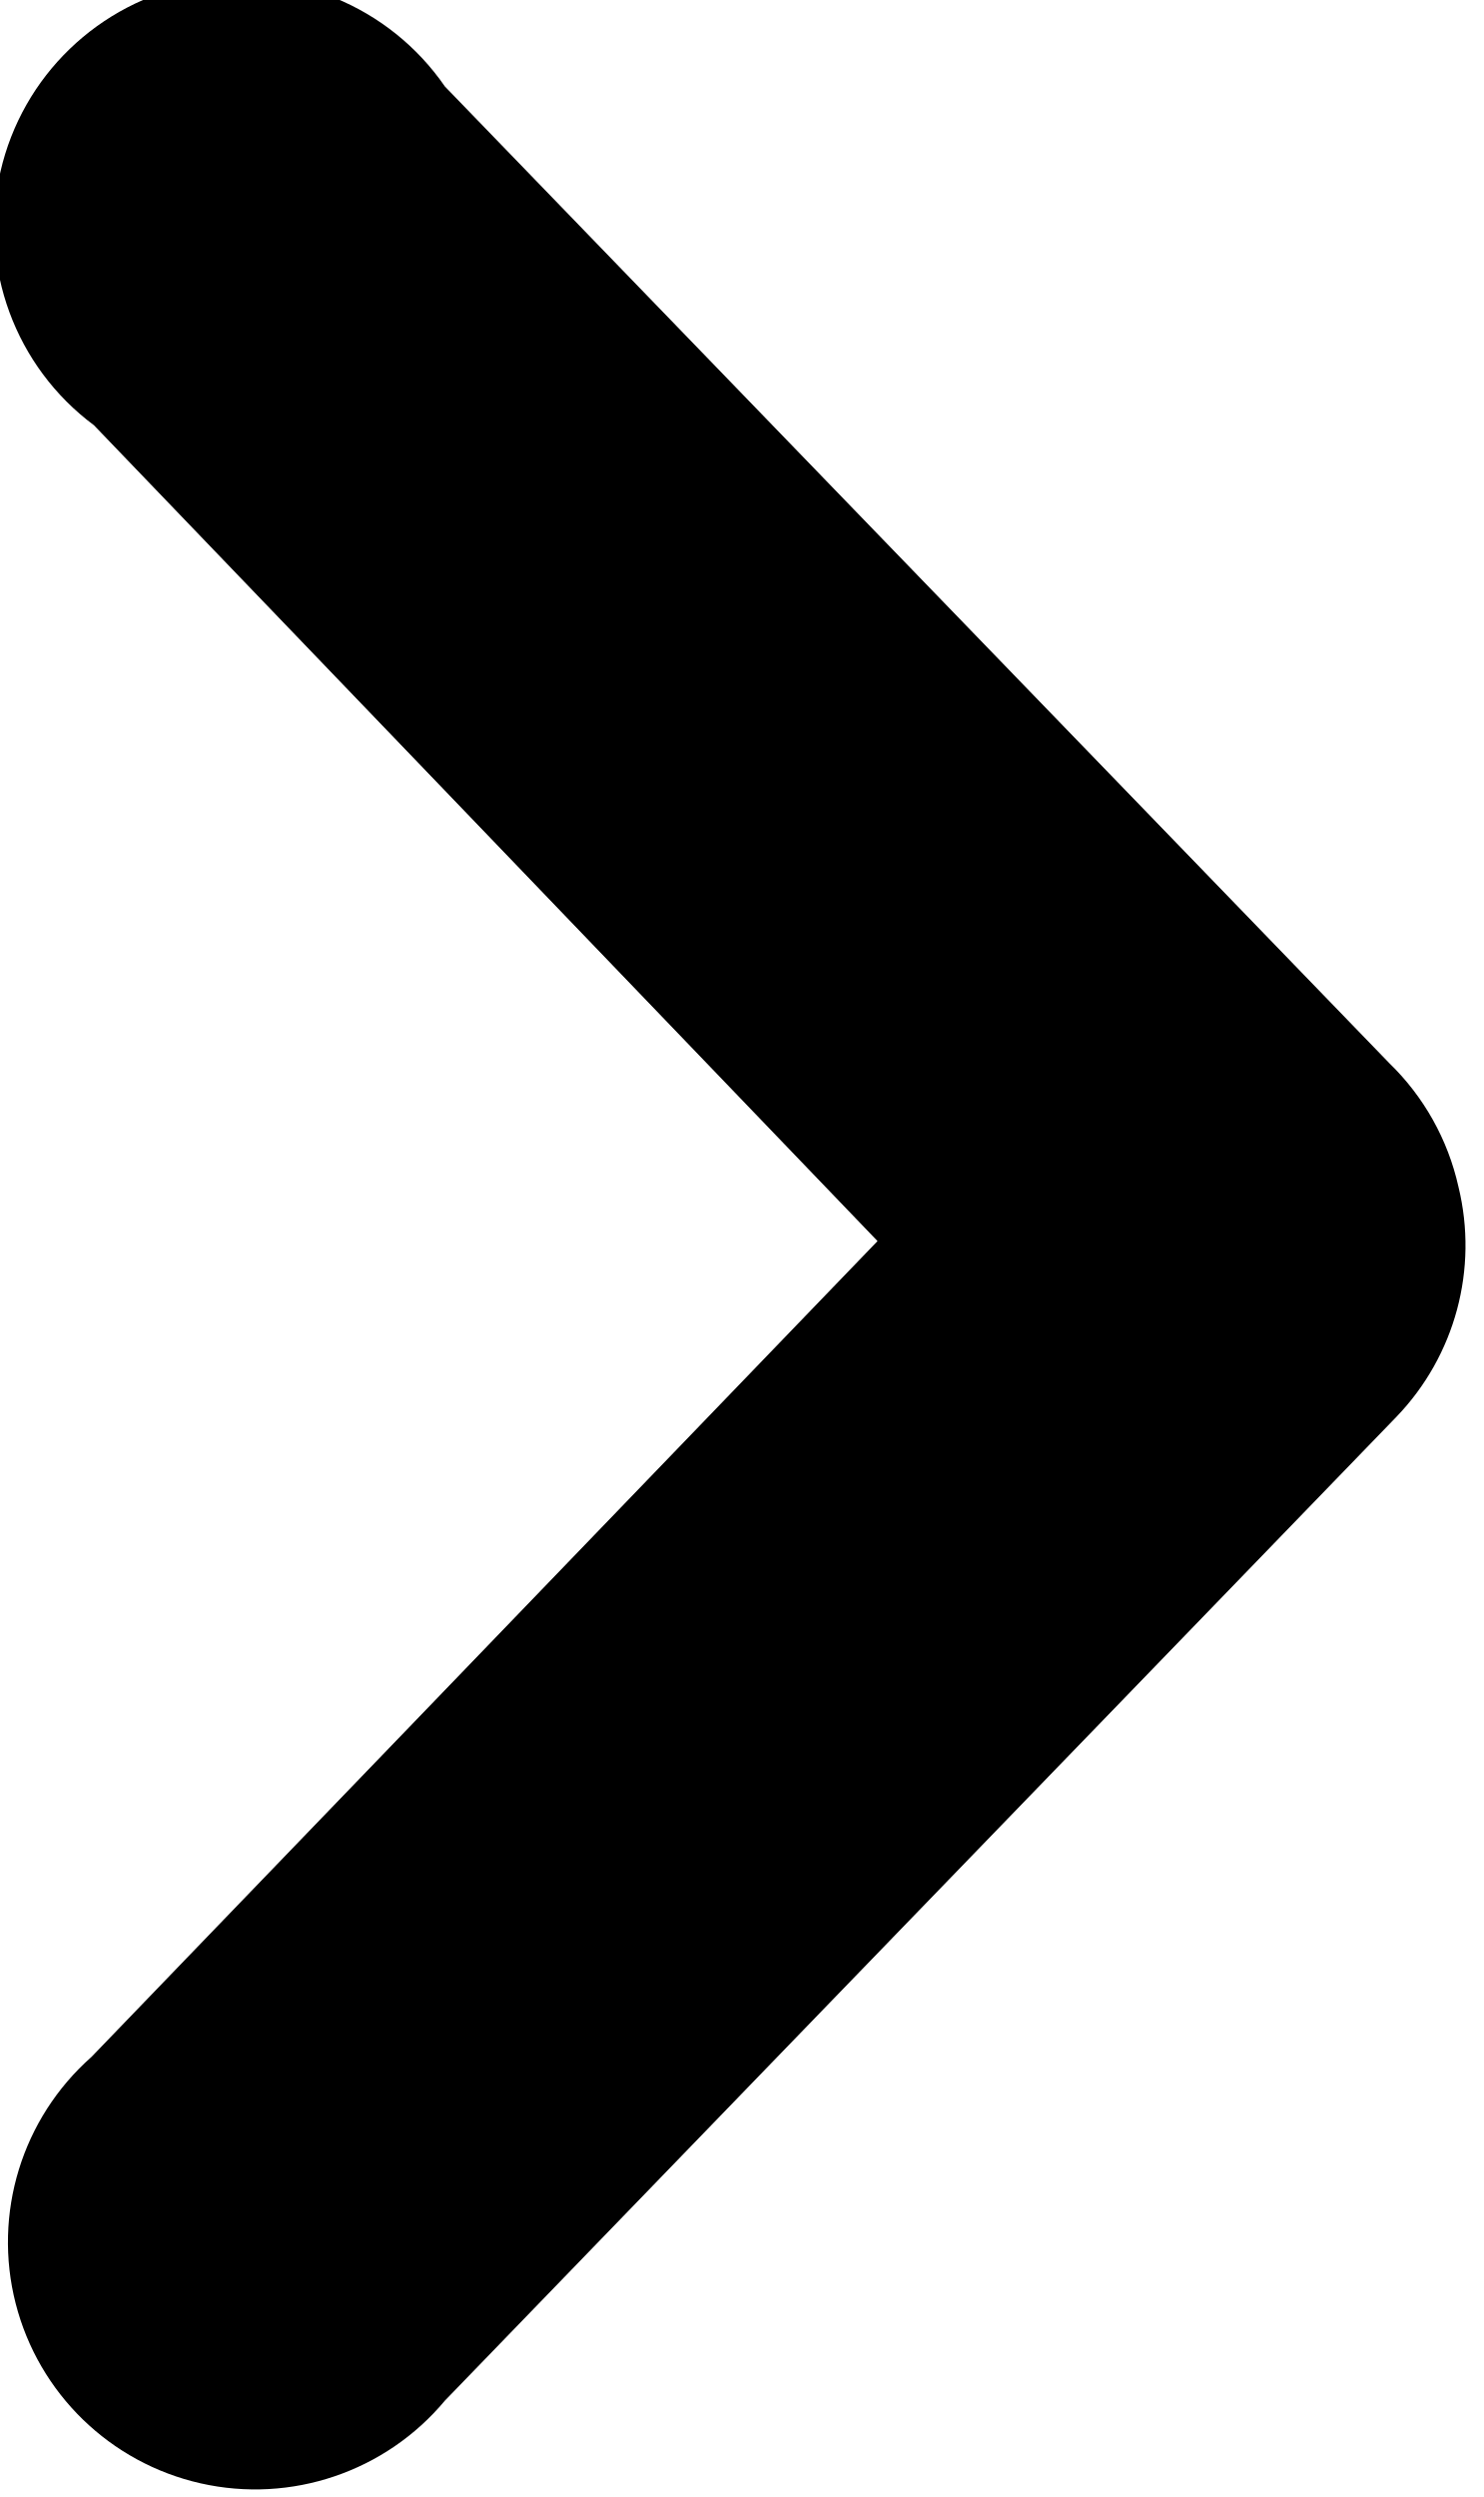
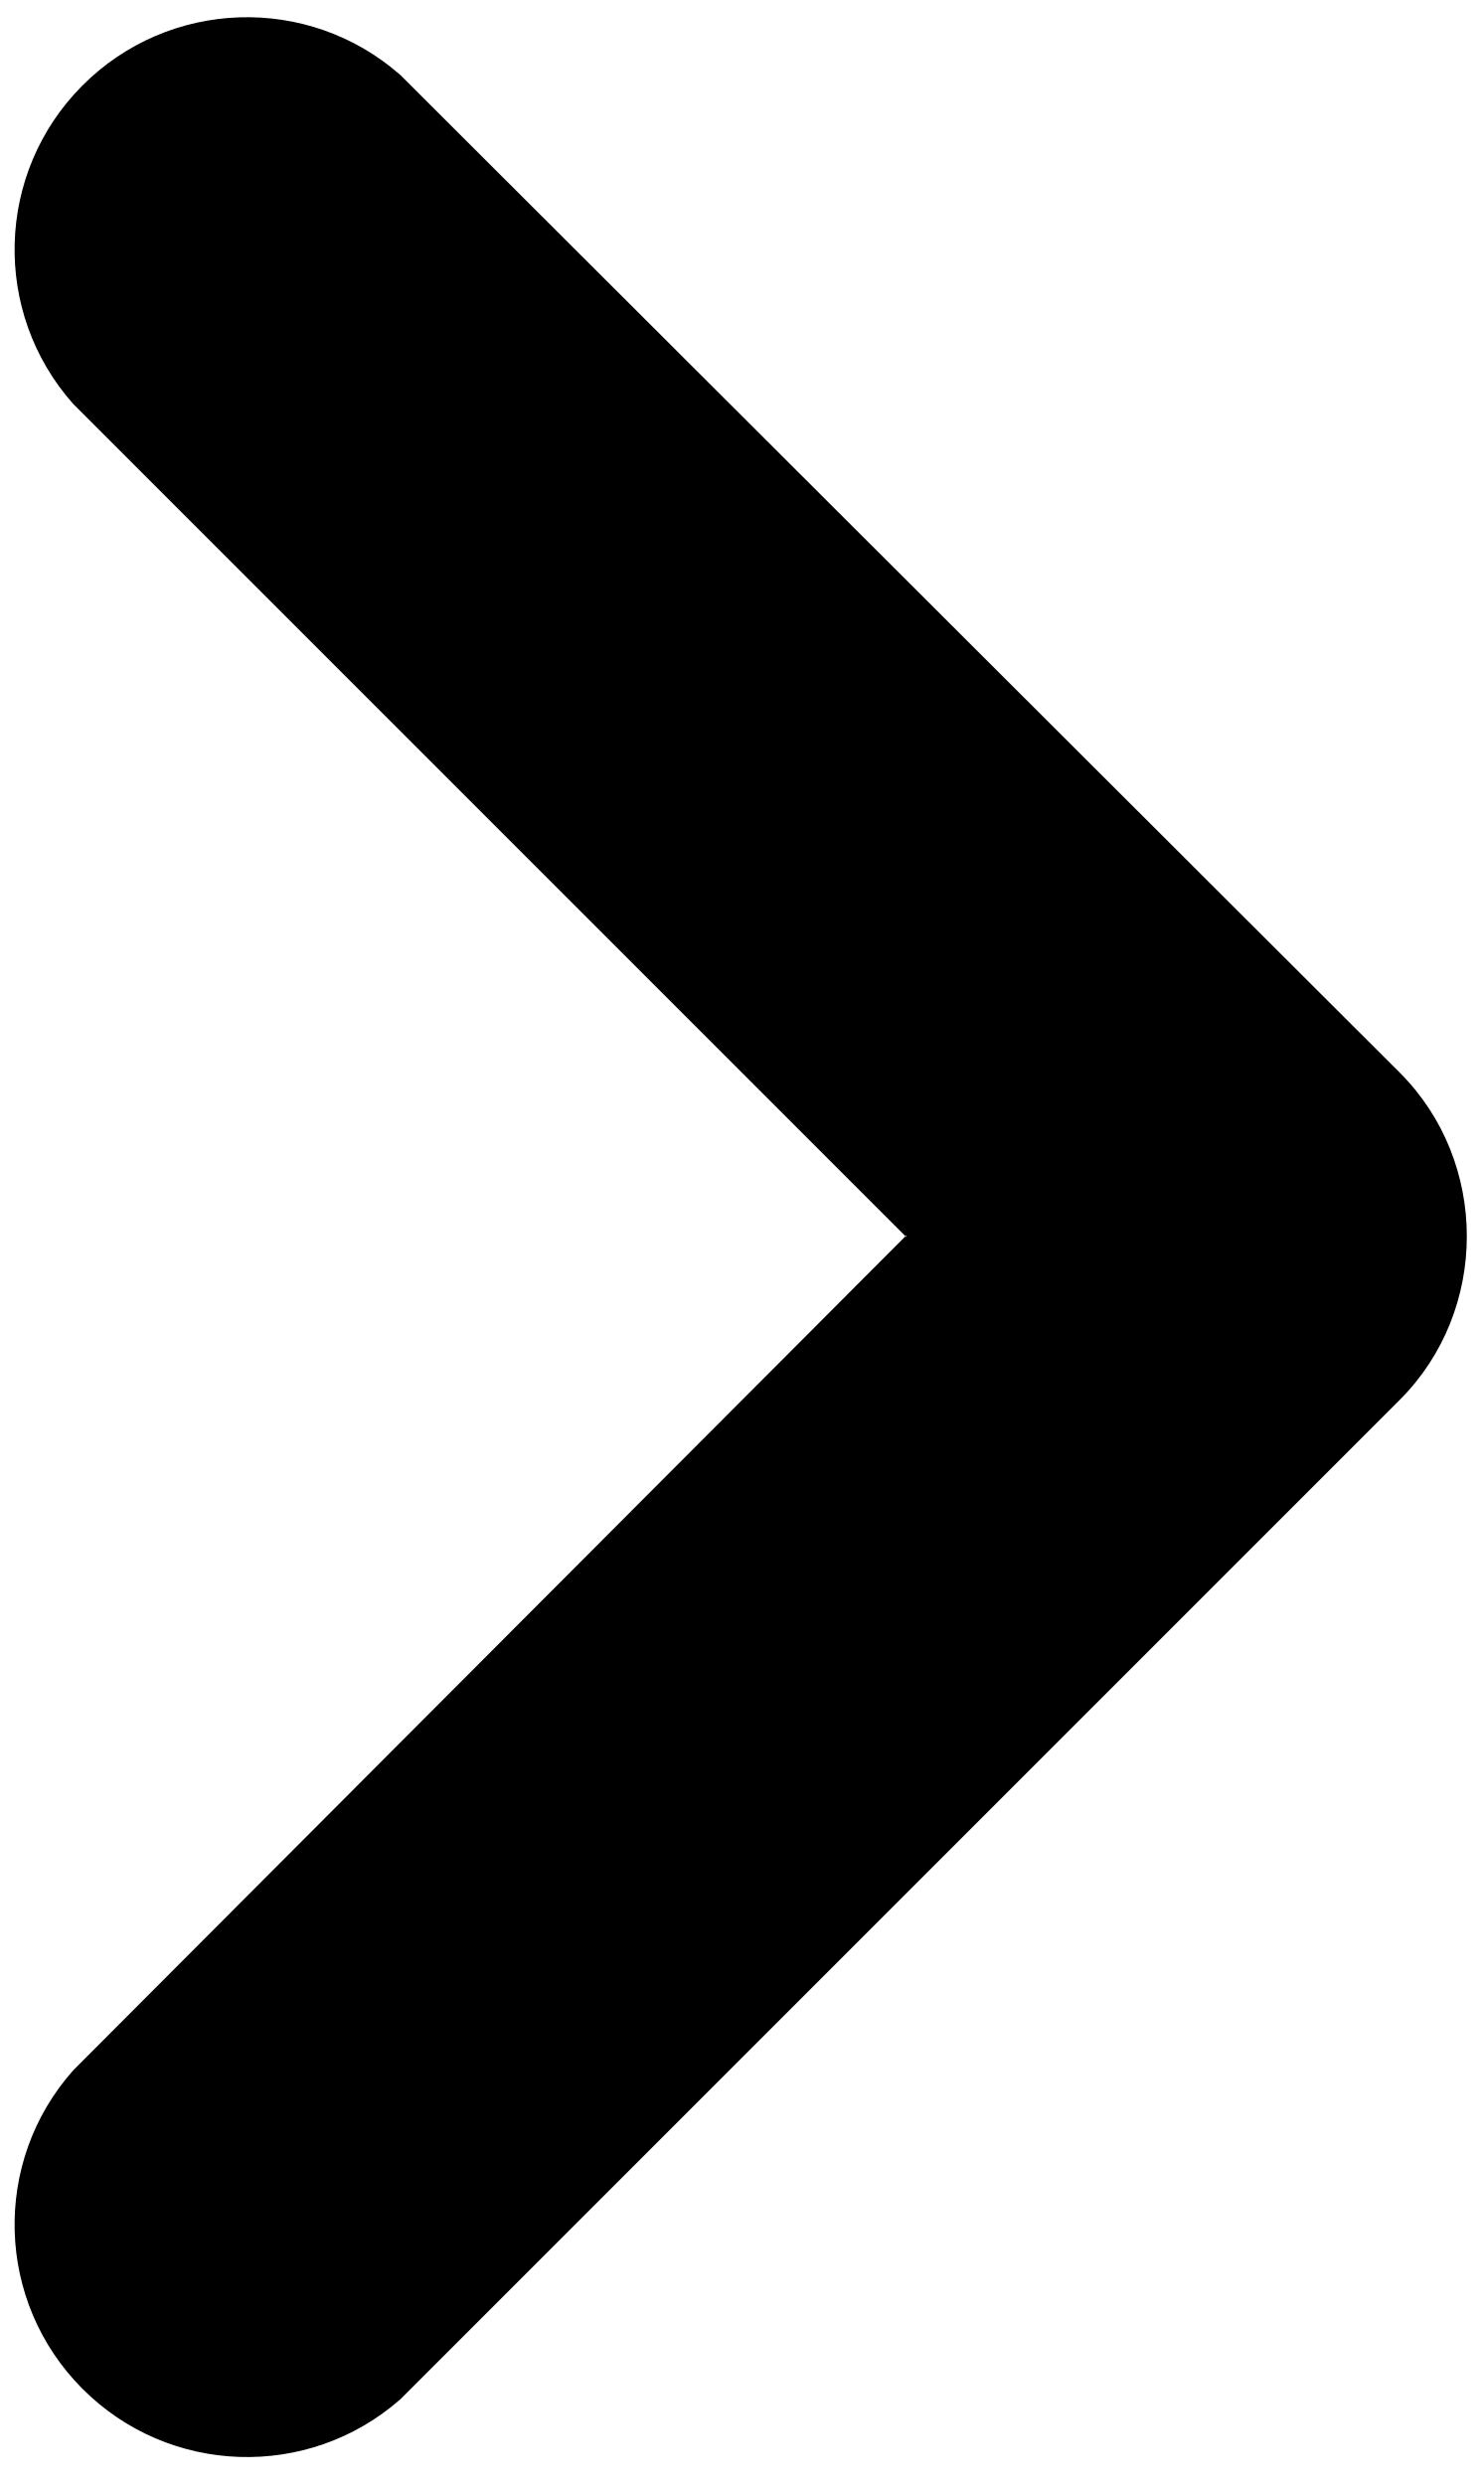
- <svg xmlns="http://www.w3.org/2000/svg" viewBox="0 0 60 101">
-   <path fill-rule="evenodd" d="M59 48a10 10 0 0 1-2.5 9.3L18 97.1A10 10 0 1 1 3.7 83.2l31.8-33-31.7-33A10 10 0 1 1 18 3.5L56.2 43a10 10 0 0 1 2.8 5z" />
+ <svg xmlns="http://www.w3.org/2000/svg" viewBox="0 0 83 139">
+   <path fill-rule="evenodd" d="M50.7 69.2L4.1 22.6A13 13 0 0 1 22.4 4.2L78.3 60c5 5 5 13.3 0 18.3l-55.9 55.9a13 13 0 0 1-18.3-18.4l46.6-46.7z" />
</svg>
